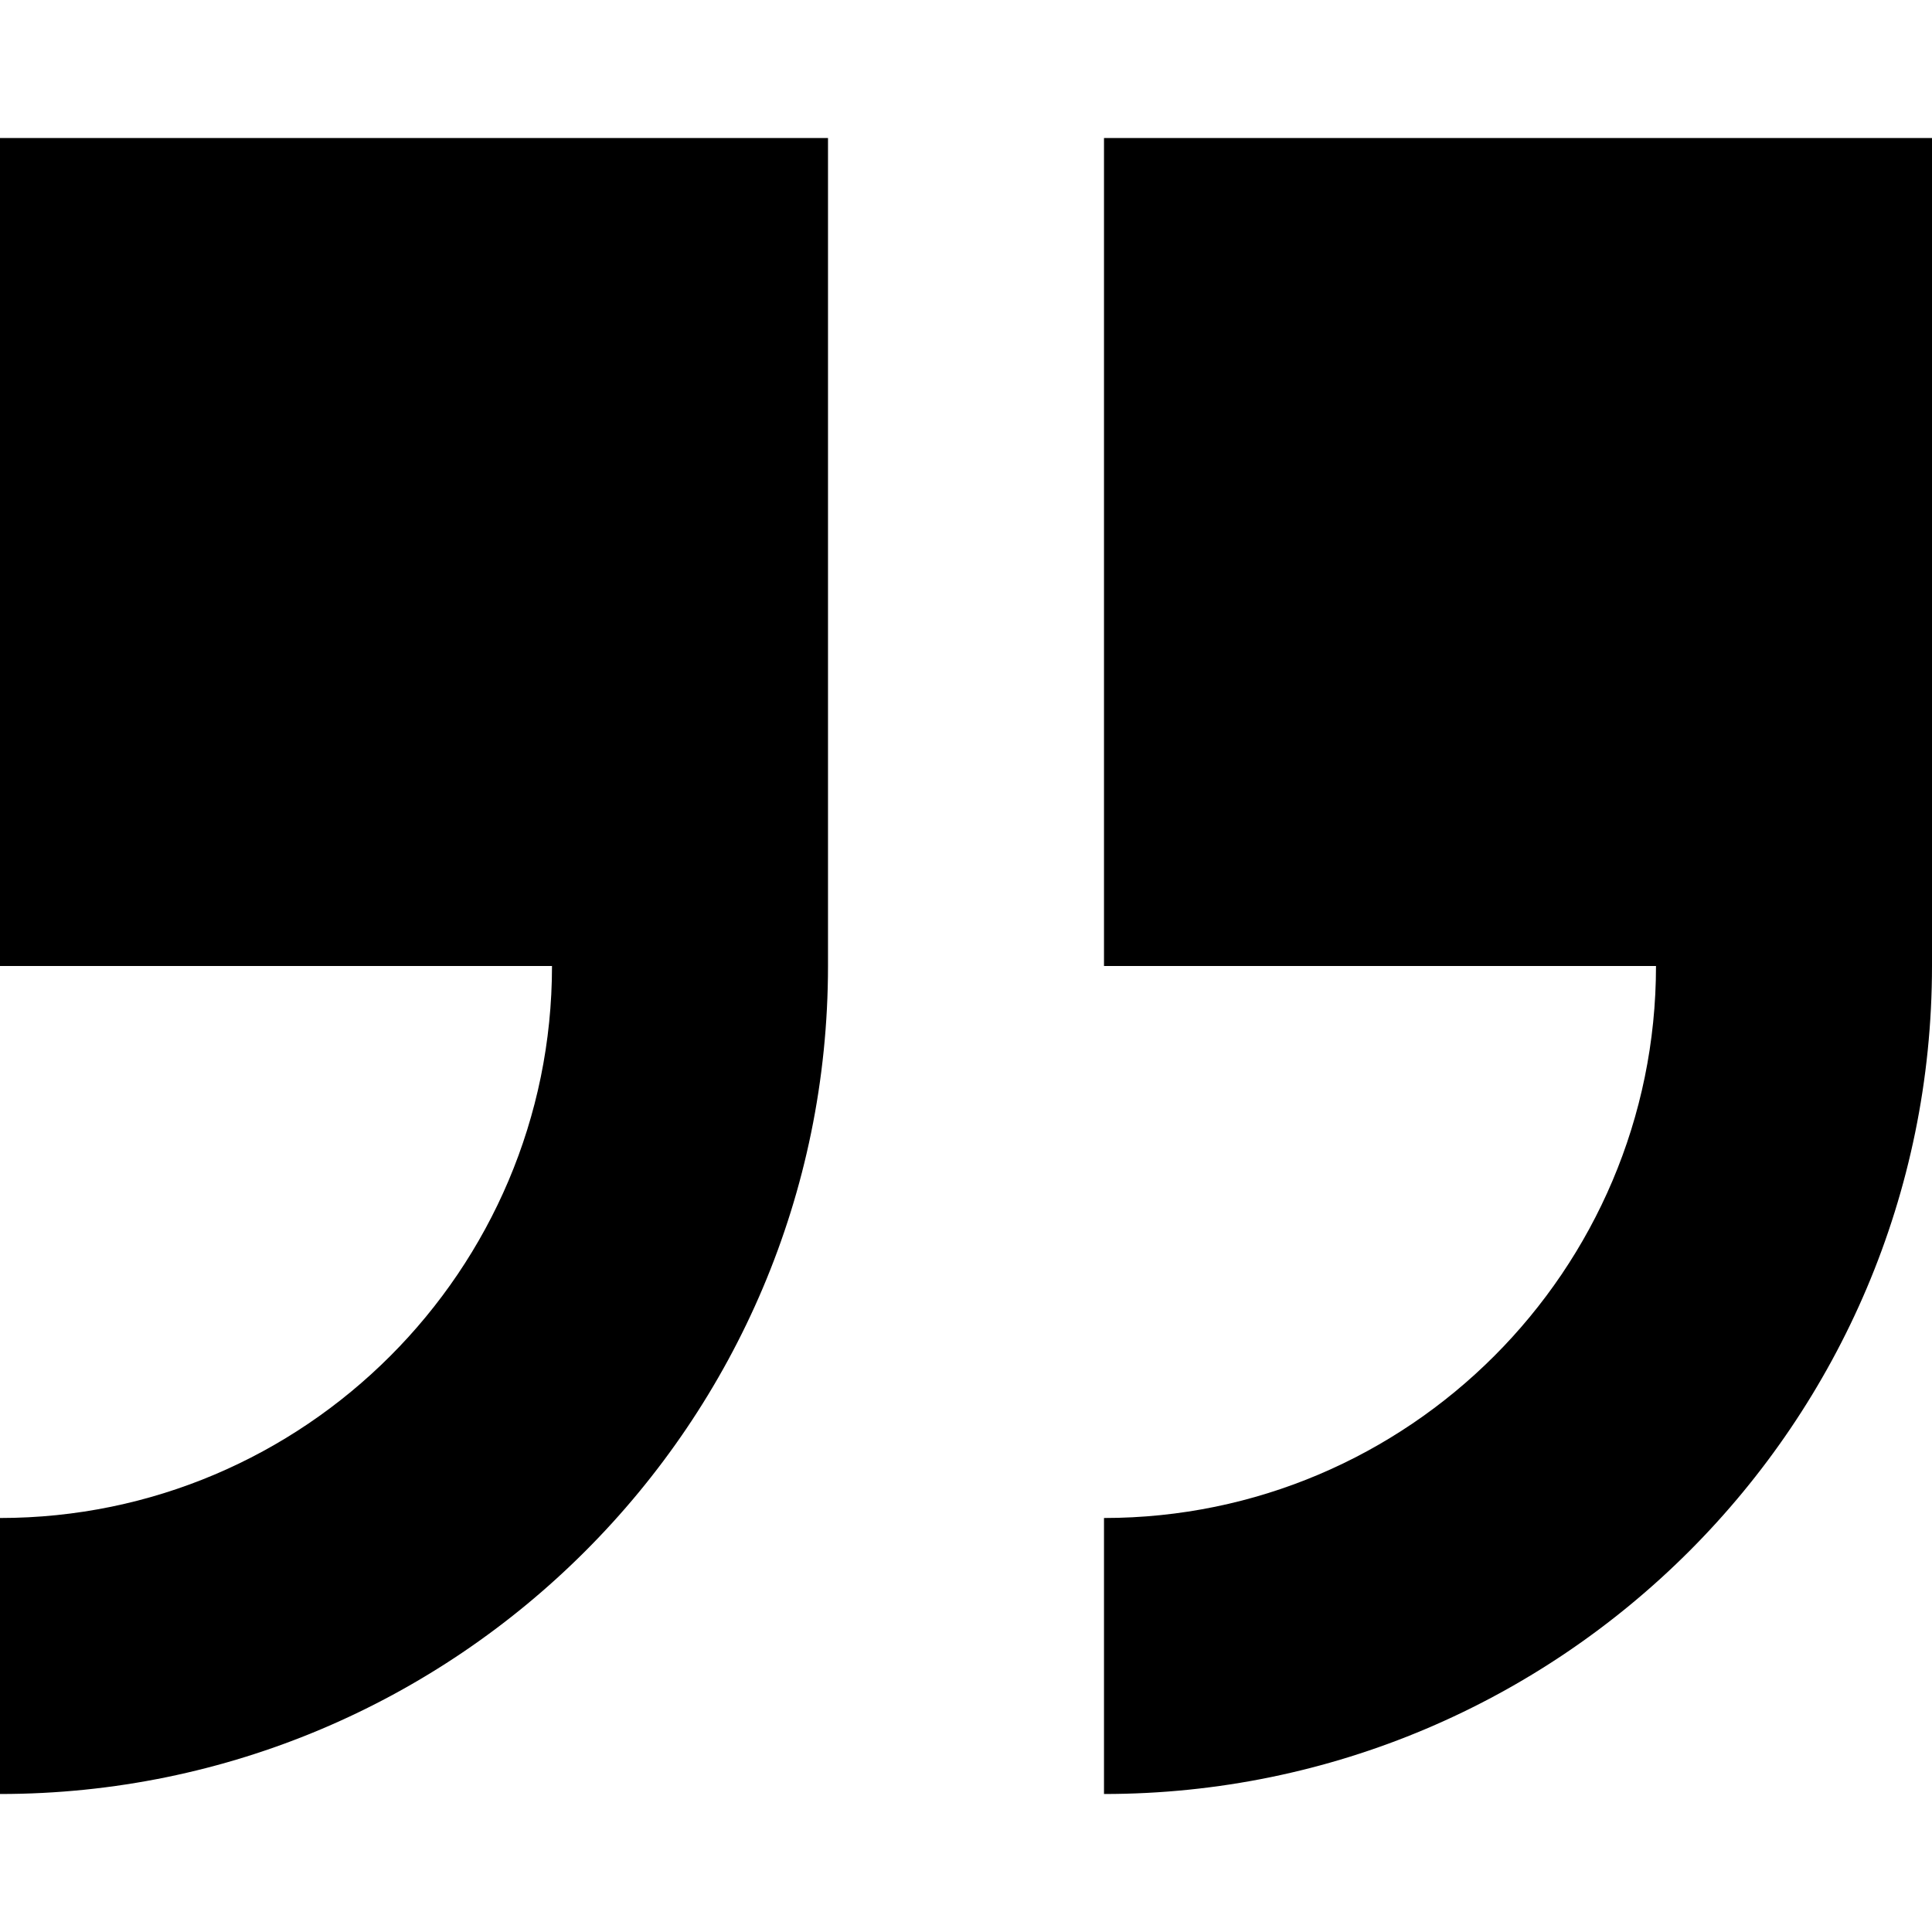
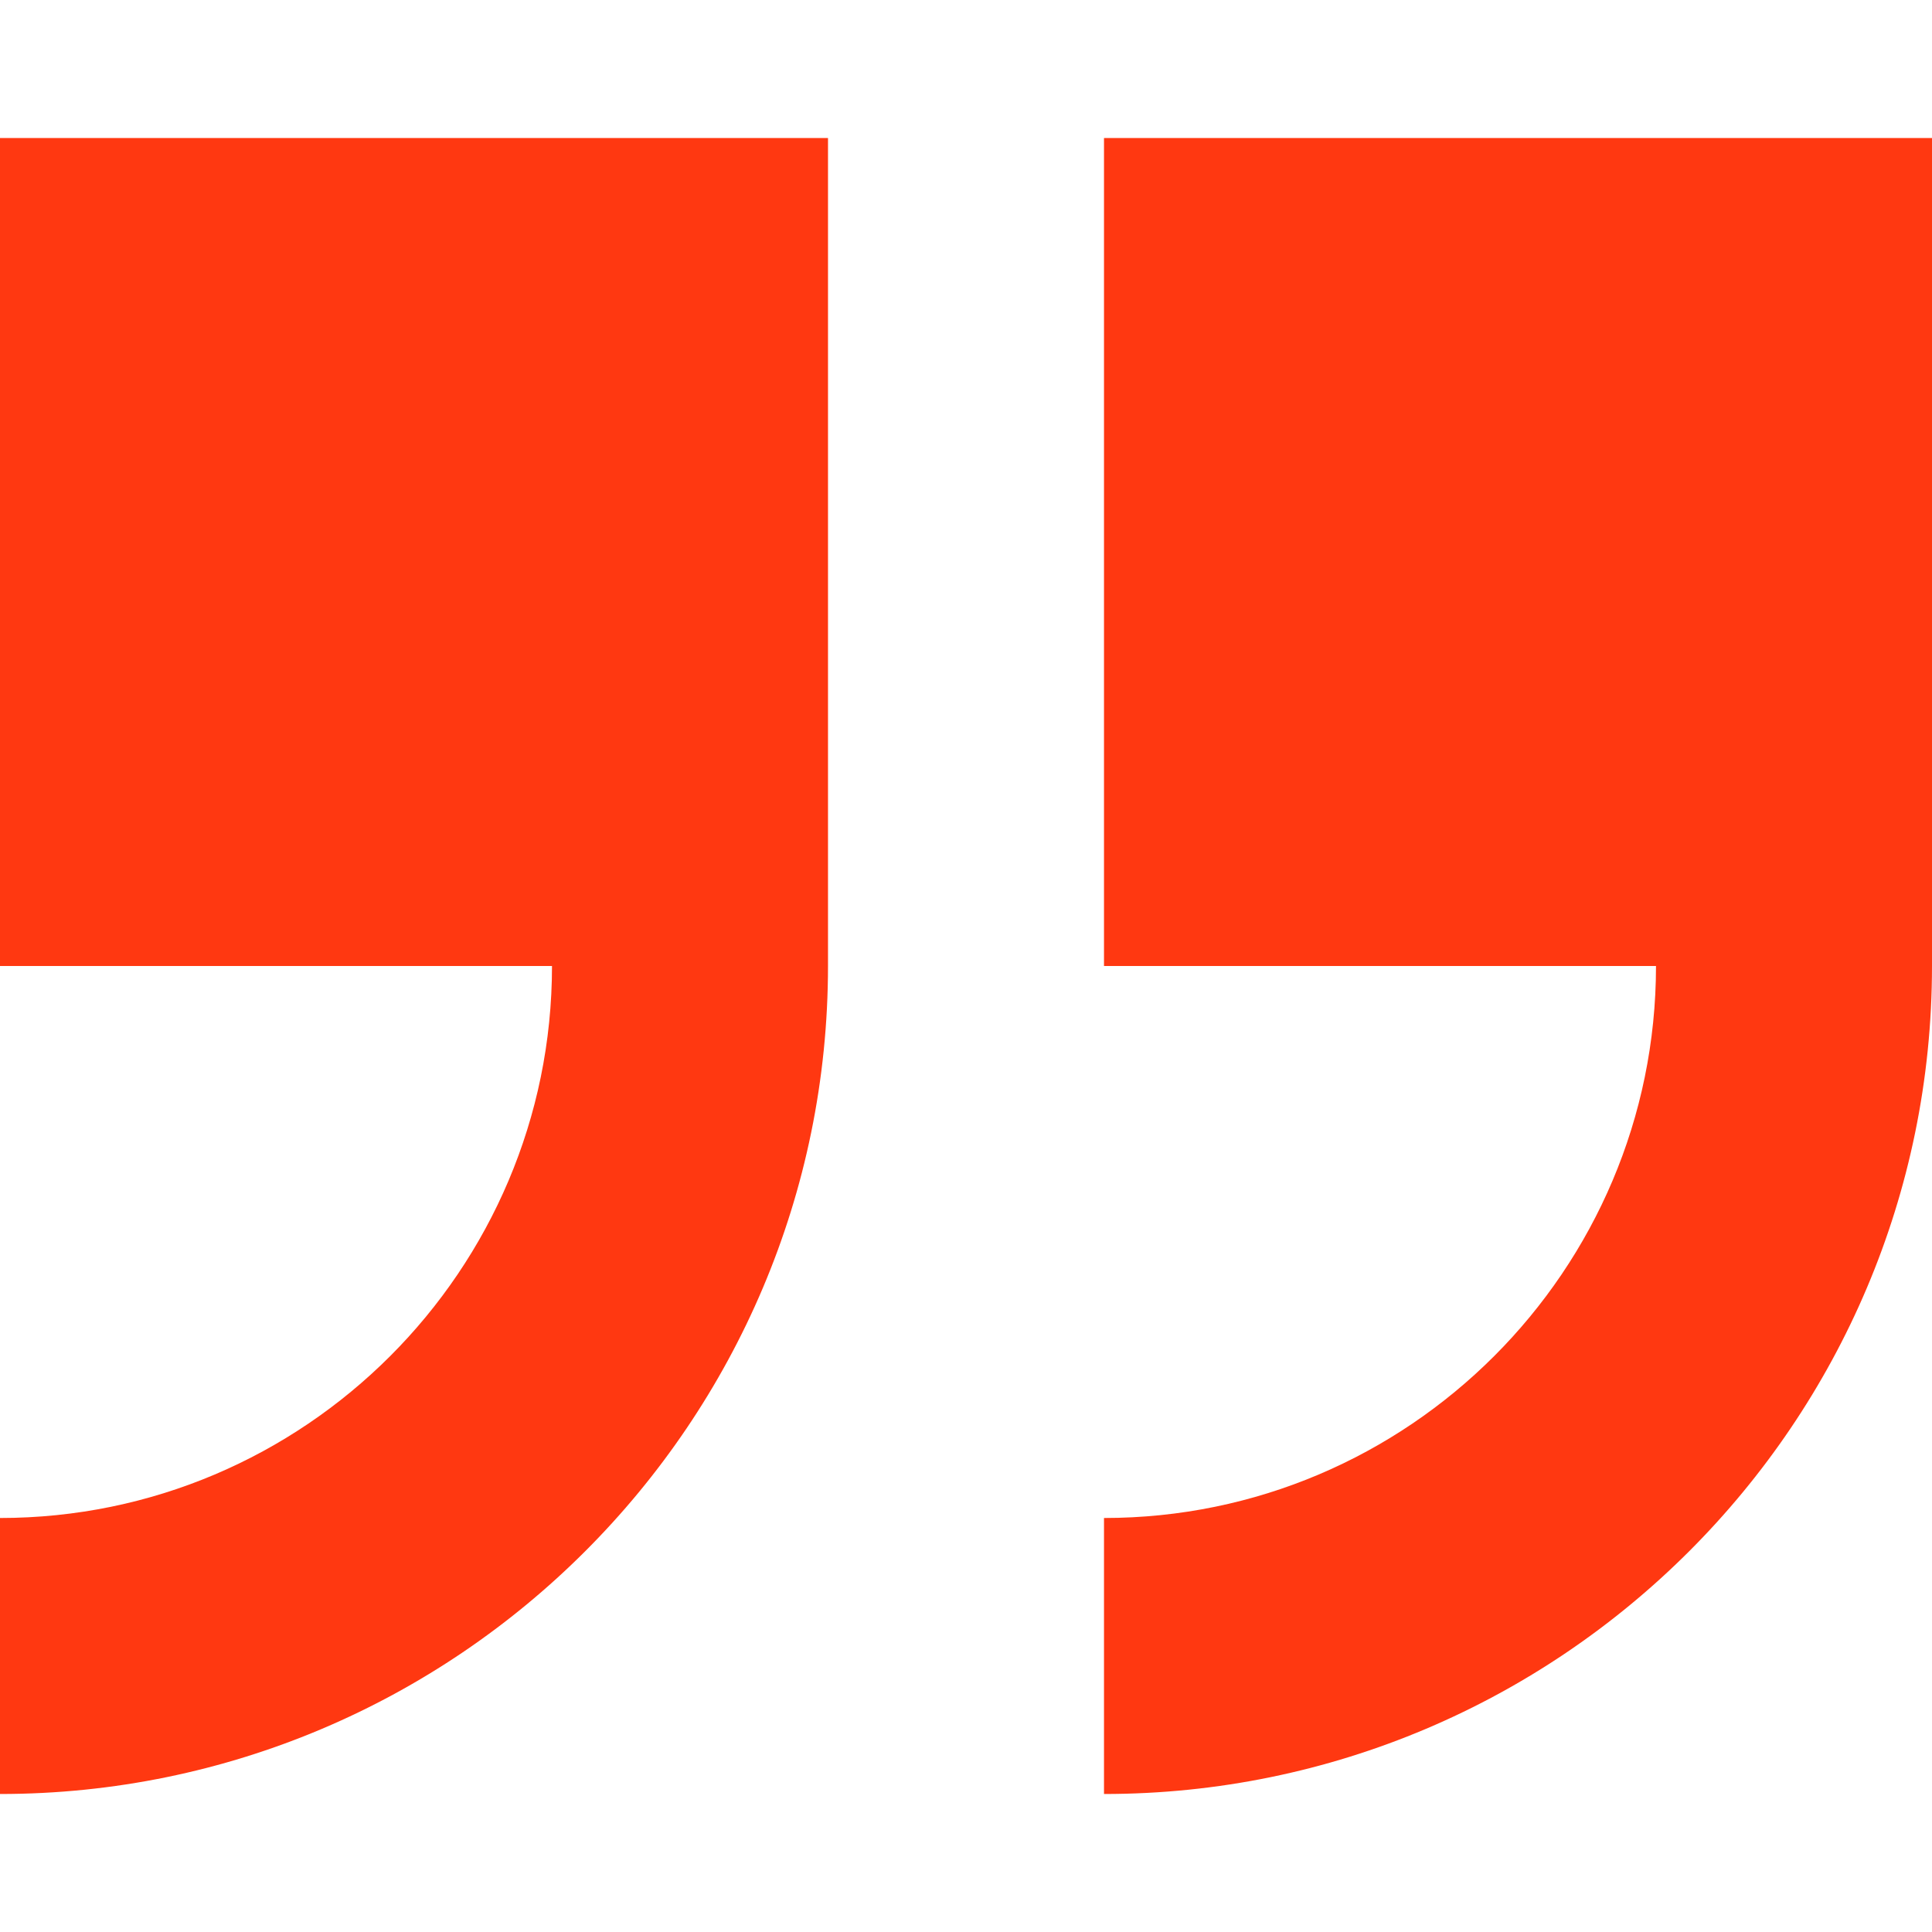
<svg xmlns="http://www.w3.org/2000/svg" id="Capa_1" enable-background="new 0 0 409.294 409.294" height="512" viewBox="0 0 409.294 409.294" width="512">
-   <path d="m233.882 29.235v175.412h116.941c0 64.48-52.461 116.941-116.941 116.941v58.471c96.728 0 175.412-78.684 175.412-175.412v-175.412z" />
-   <path d="m0 204.647h116.941c0 64.48-52.461 116.941-116.941 116.941v58.471c96.728 0 175.412-78.684 175.412-175.412v-175.412h-175.412z" />
+   <path fill="#FF3811" d="m233.882 29.235v175.412h116.941c0 64.48-52.461 116.941-116.941 116.941v58.471c96.728 0 175.412-78.684 175.412-175.412v-175.412z" />
+   <path fill="#FF3811" d="m0 204.647h116.941c0 64.48-52.461 116.941-116.941 116.941v58.471c96.728 0 175.412-78.684 175.412-175.412v-175.412h-175.412z" />
</svg>
